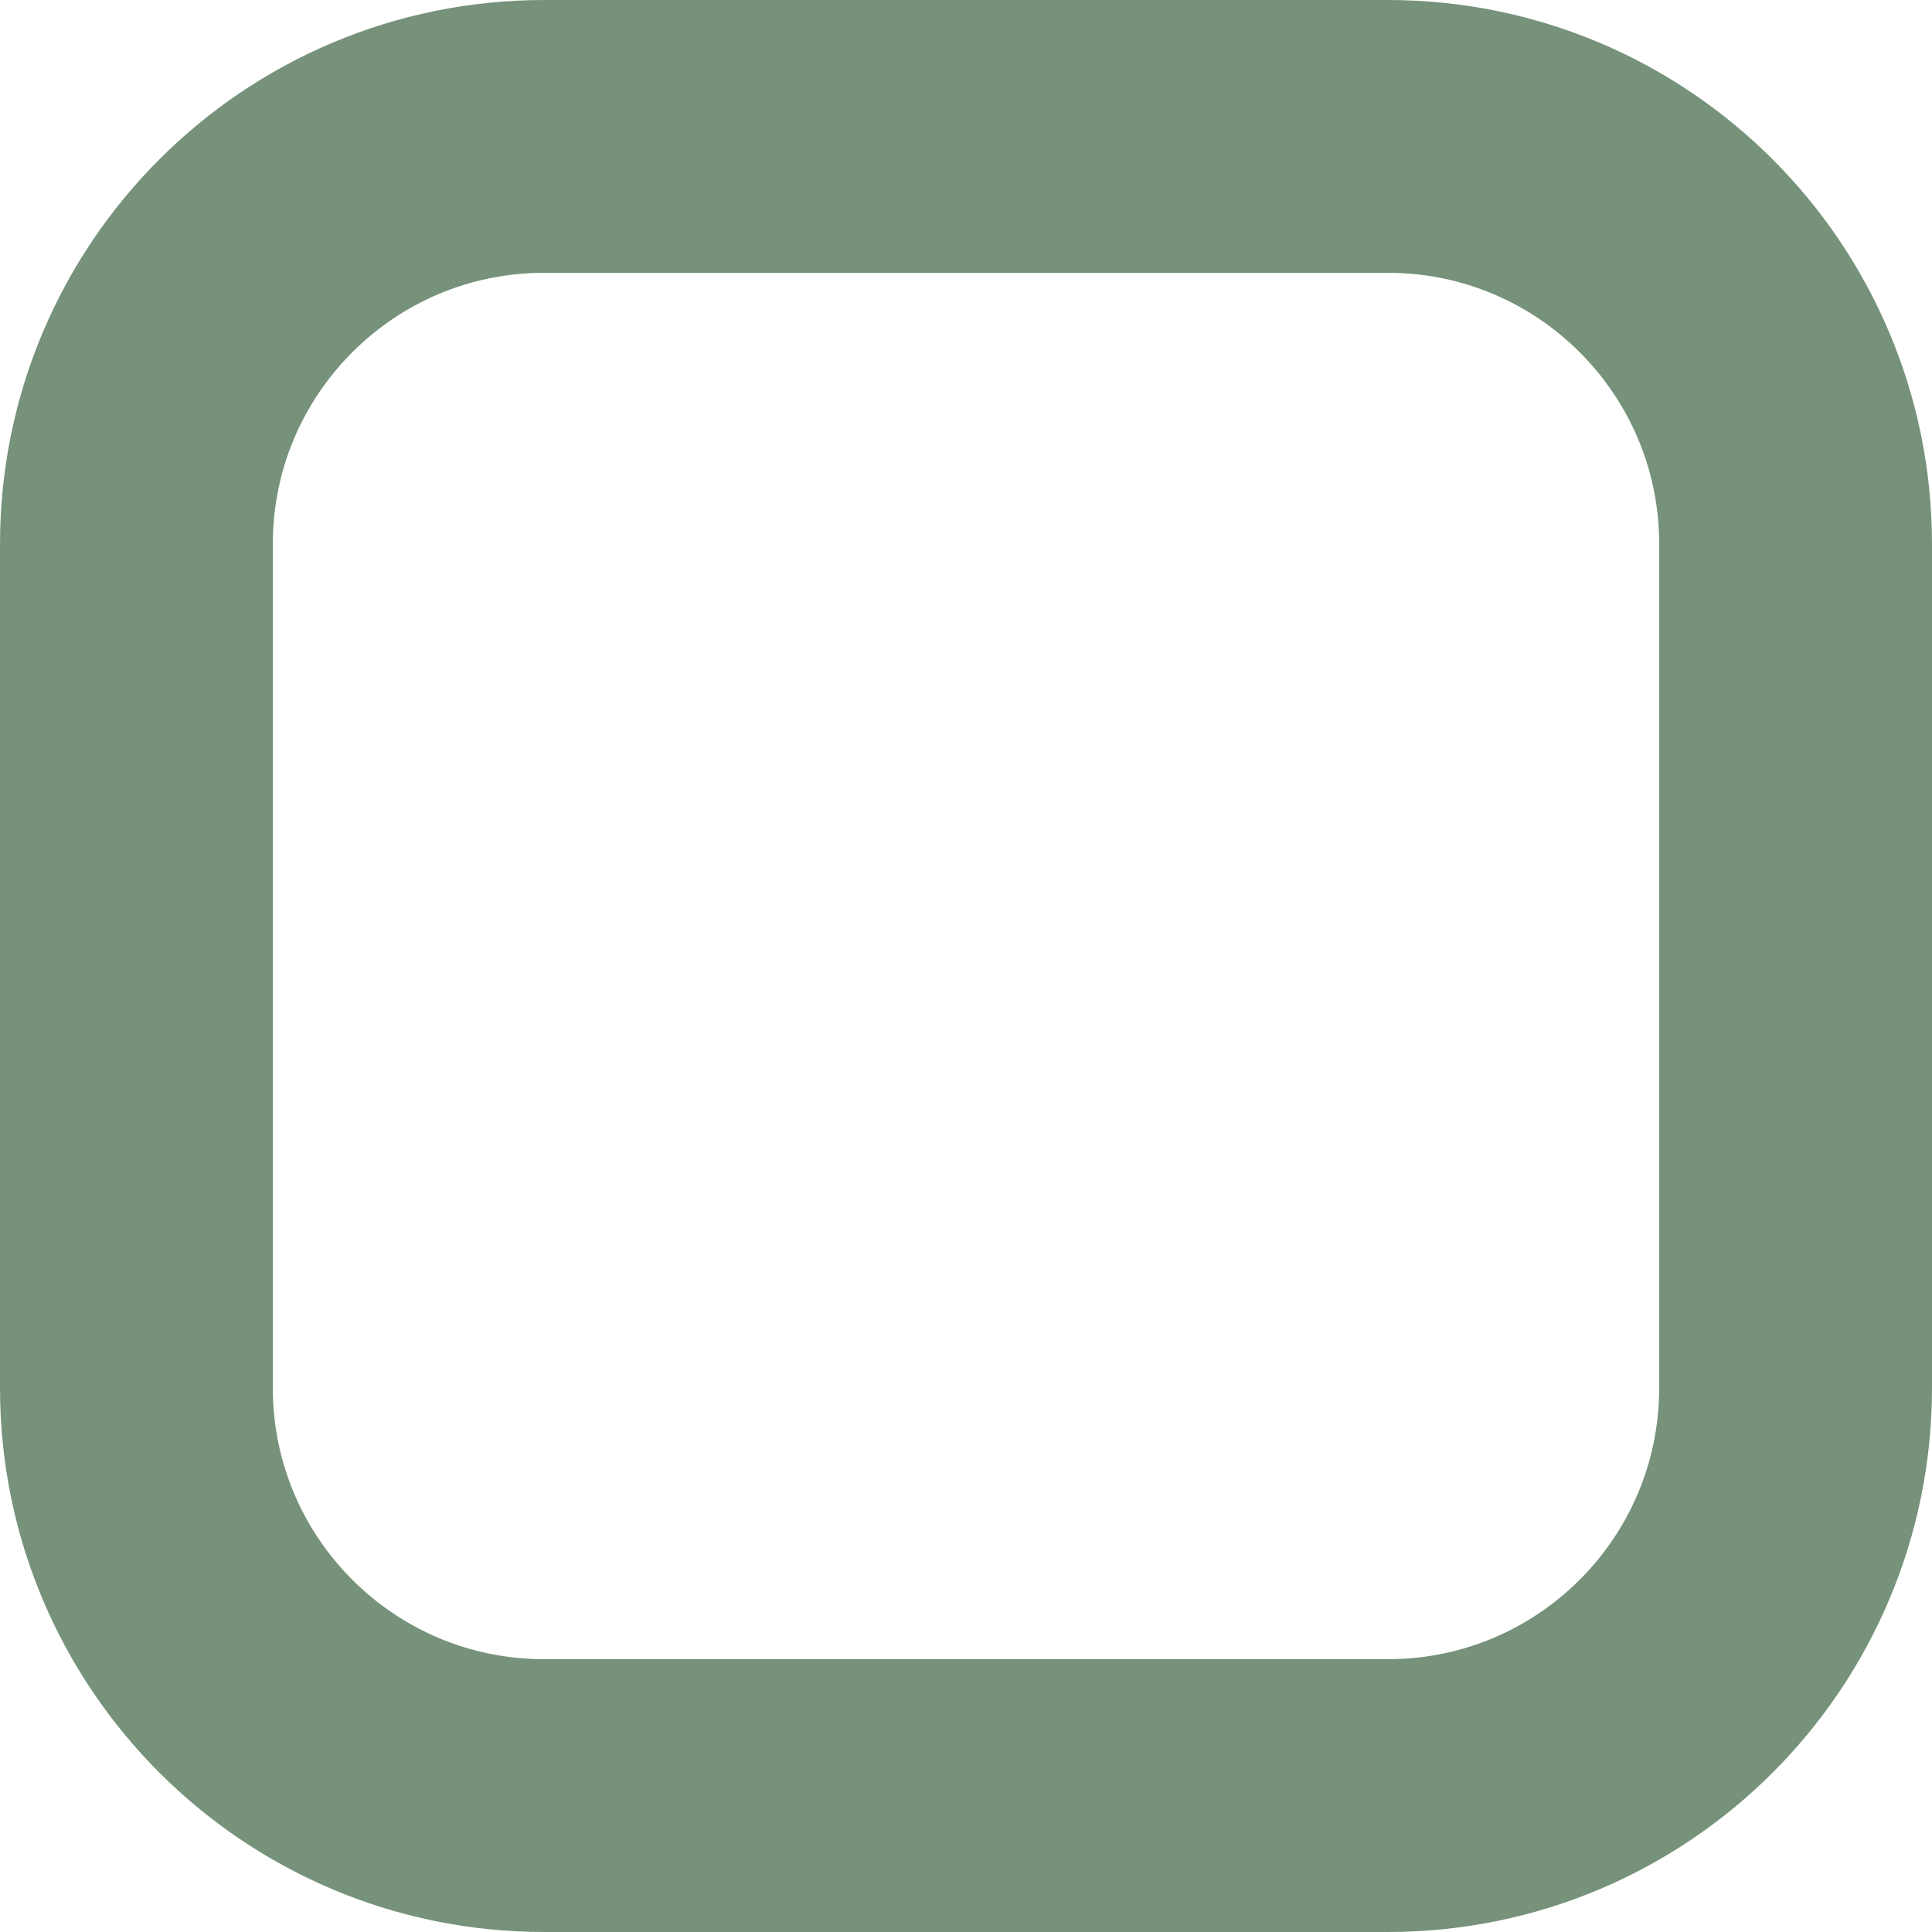
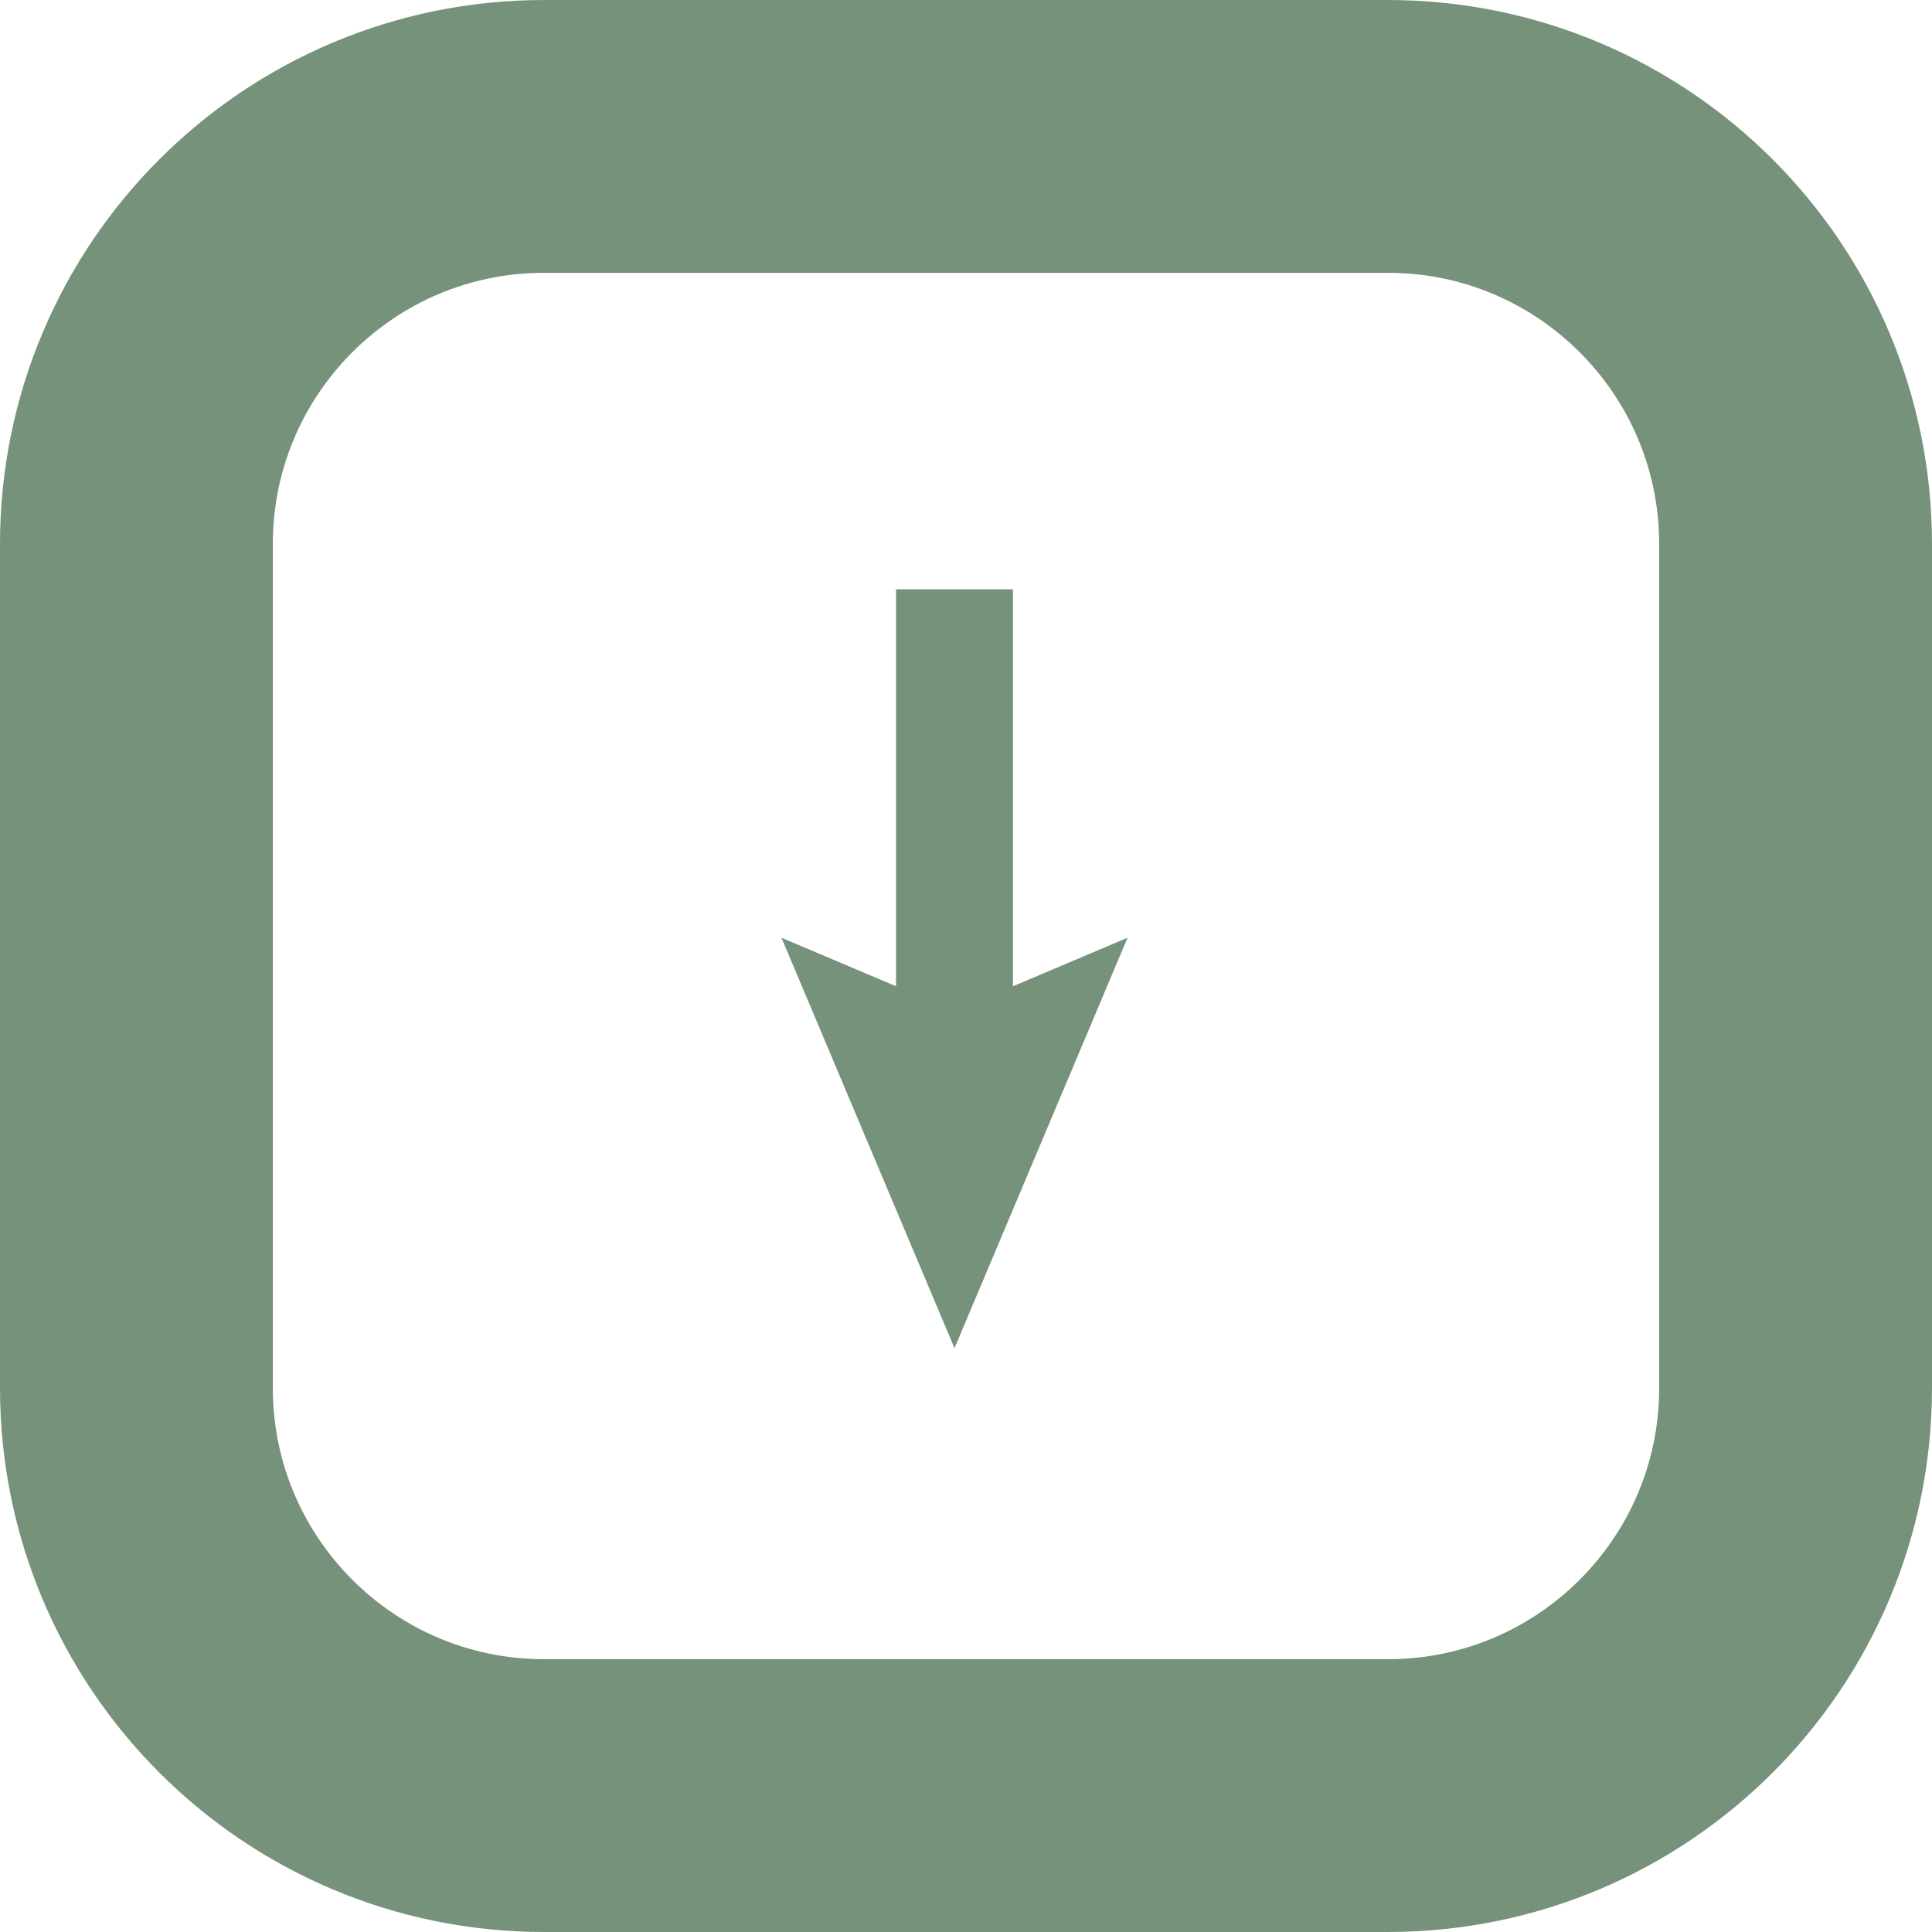
<svg xmlns="http://www.w3.org/2000/svg" id="Layer_2" data-name="Layer 2" viewBox="0 0 49.57 49.57">
  <defs>
    <style>
      .cls-1 {
+         stroke-width: 3px;
+       }
+ 
+       .cls-1, .cls-2 {
        fill: none;
        stroke: #76927a;
        stroke-miterlimit: 10;
+       }
+ 
+       .cls-3 {
+         fill: #76927a;
+         stroke-width: 0px;
+       }
+ 
+       .cls-2 {
        stroke-width: 7px;
      }
    </style>
  </defs>
  <g id="Layer_5" data-name="Layer 5">
-     <rect class="cls-1" x="3.5" y="3.5" width="42.57" height="42.57" rx="10.46" ry="10.46" />
+     <g>
+       <rect class="cls-2" x="3.5" y="3.5" width="42.57" height="42.57" rx="10.46" ry="10.46" />
+       <g>
+         <line class="cls-1" x1="24.49" y1="15.12" x2="24.49" y2="27.43" />
+         <polygon class="cls-3" points="20.05 24.06 24.49 25.94 28.93 24.06 24.49 34.59 20.05 24.06" />
+       </g>
+     </g>
  </g>
</svg>
